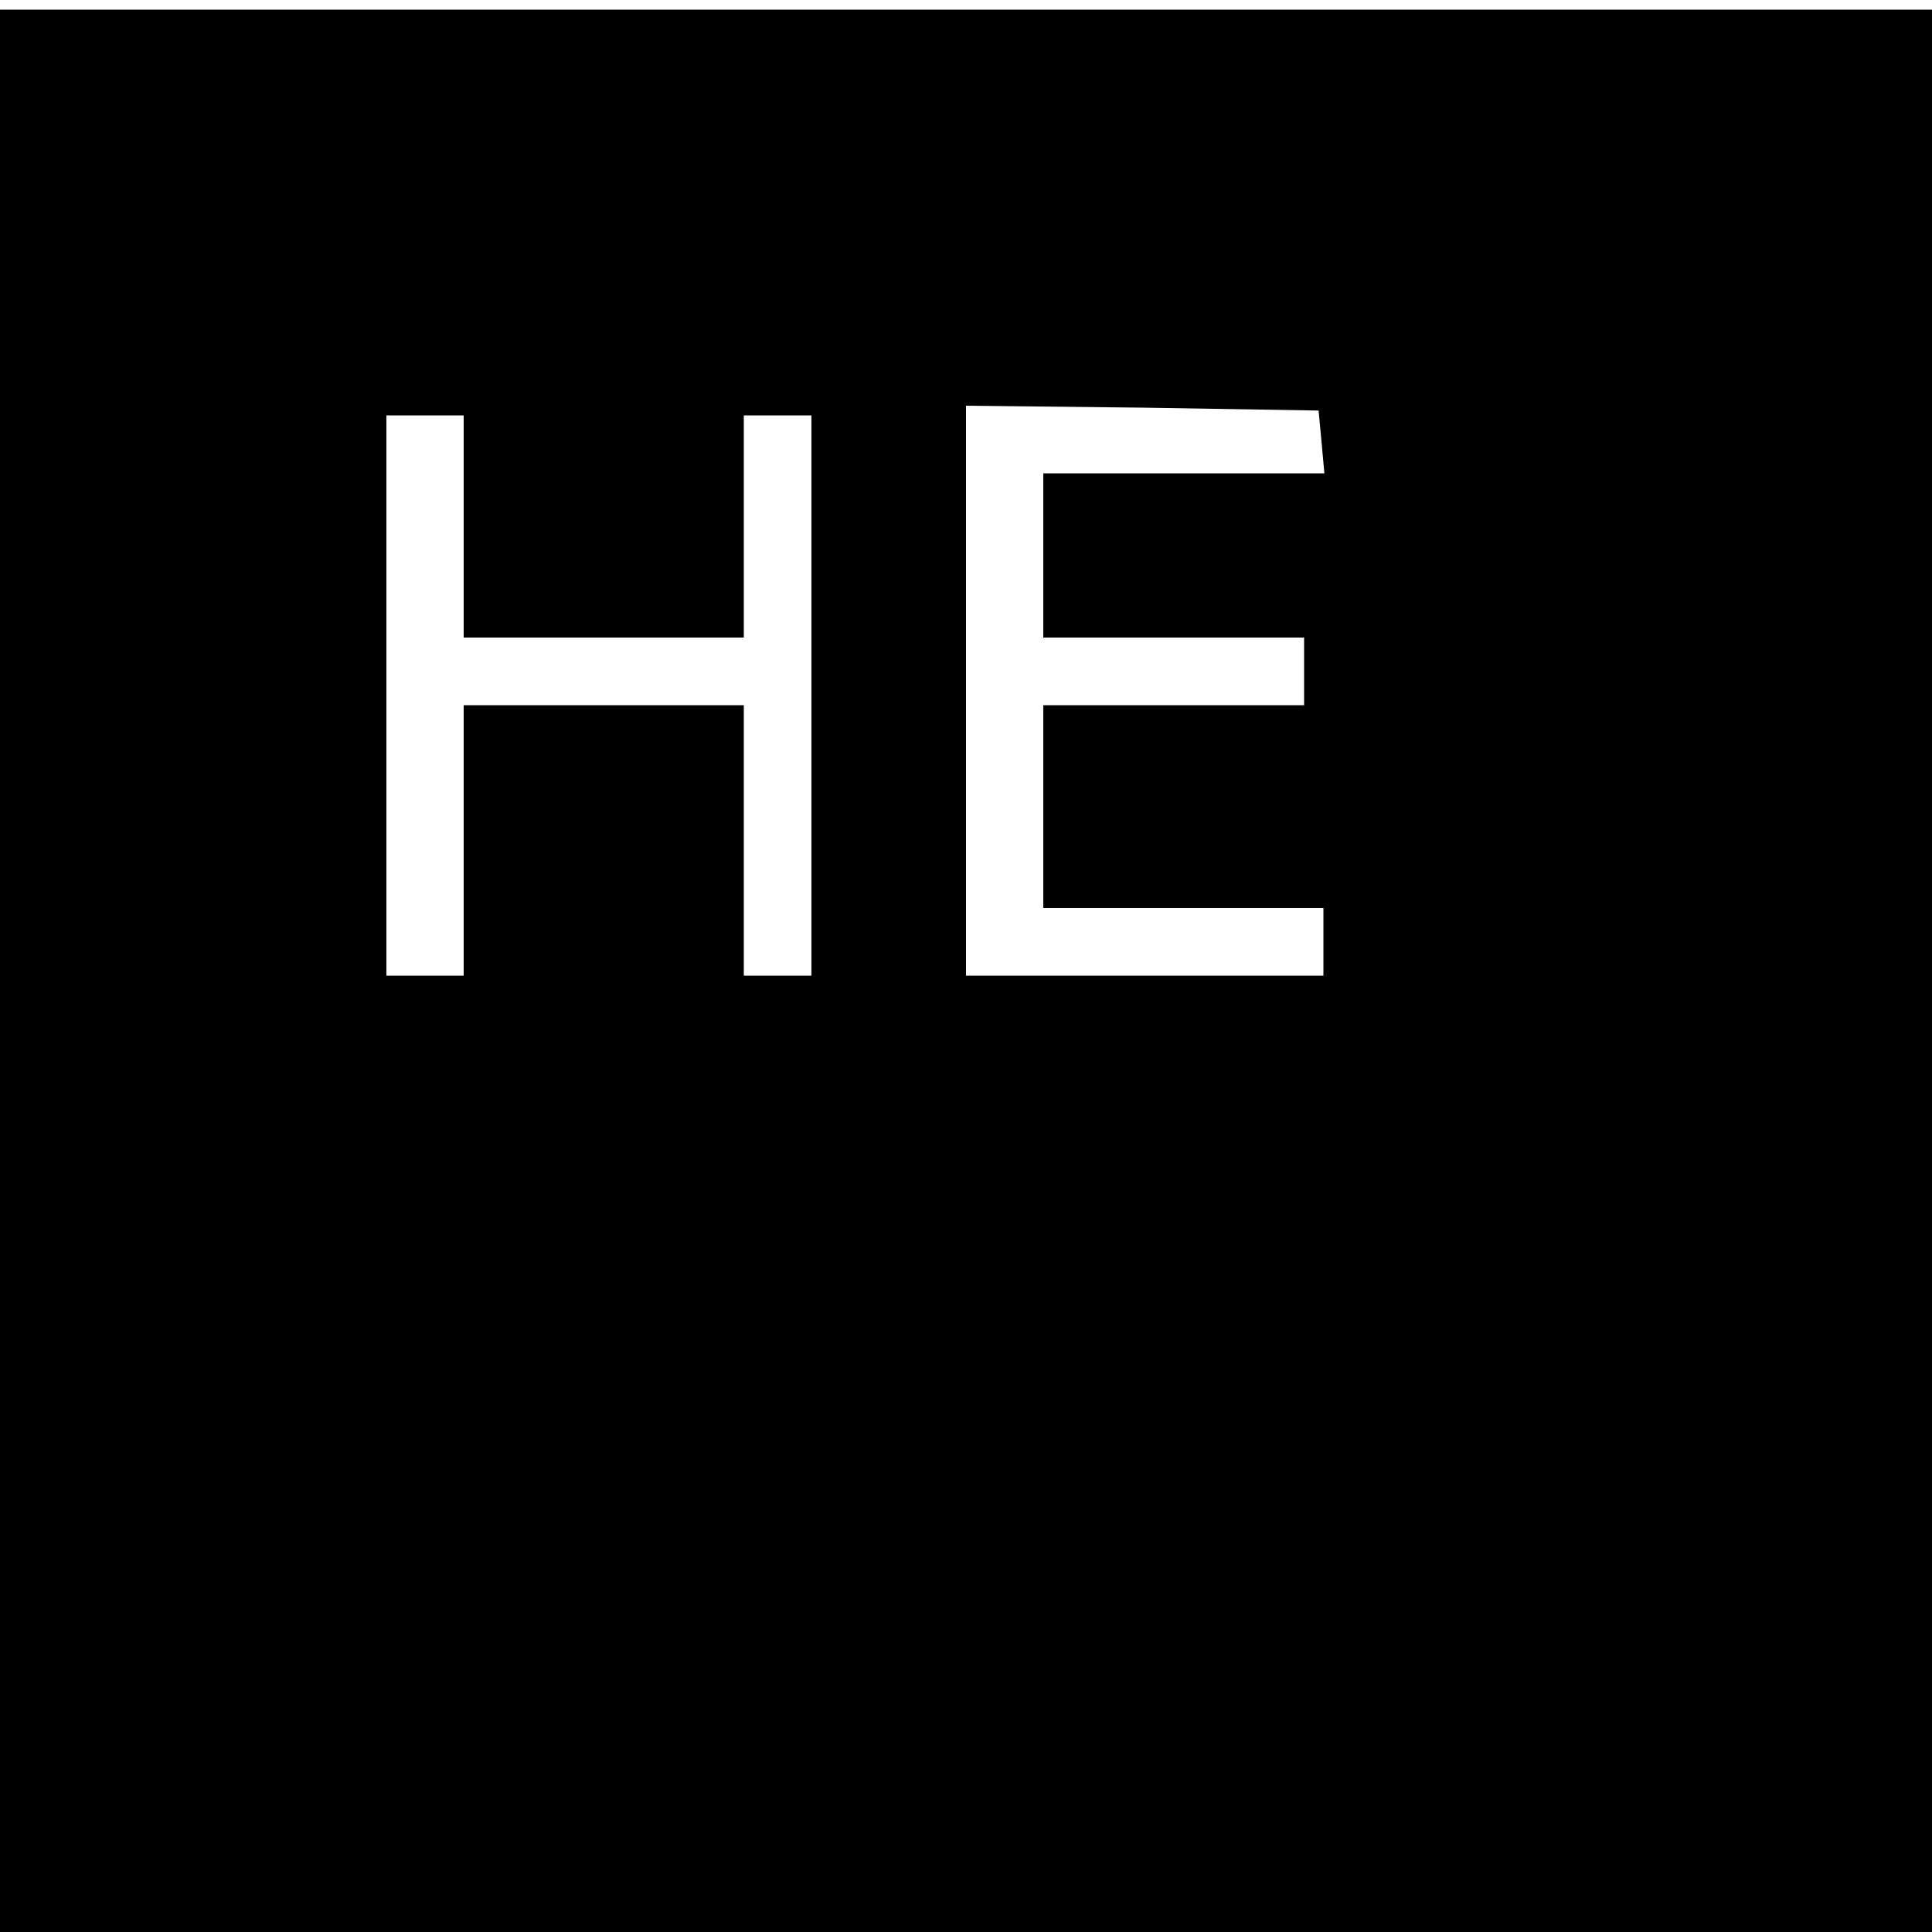
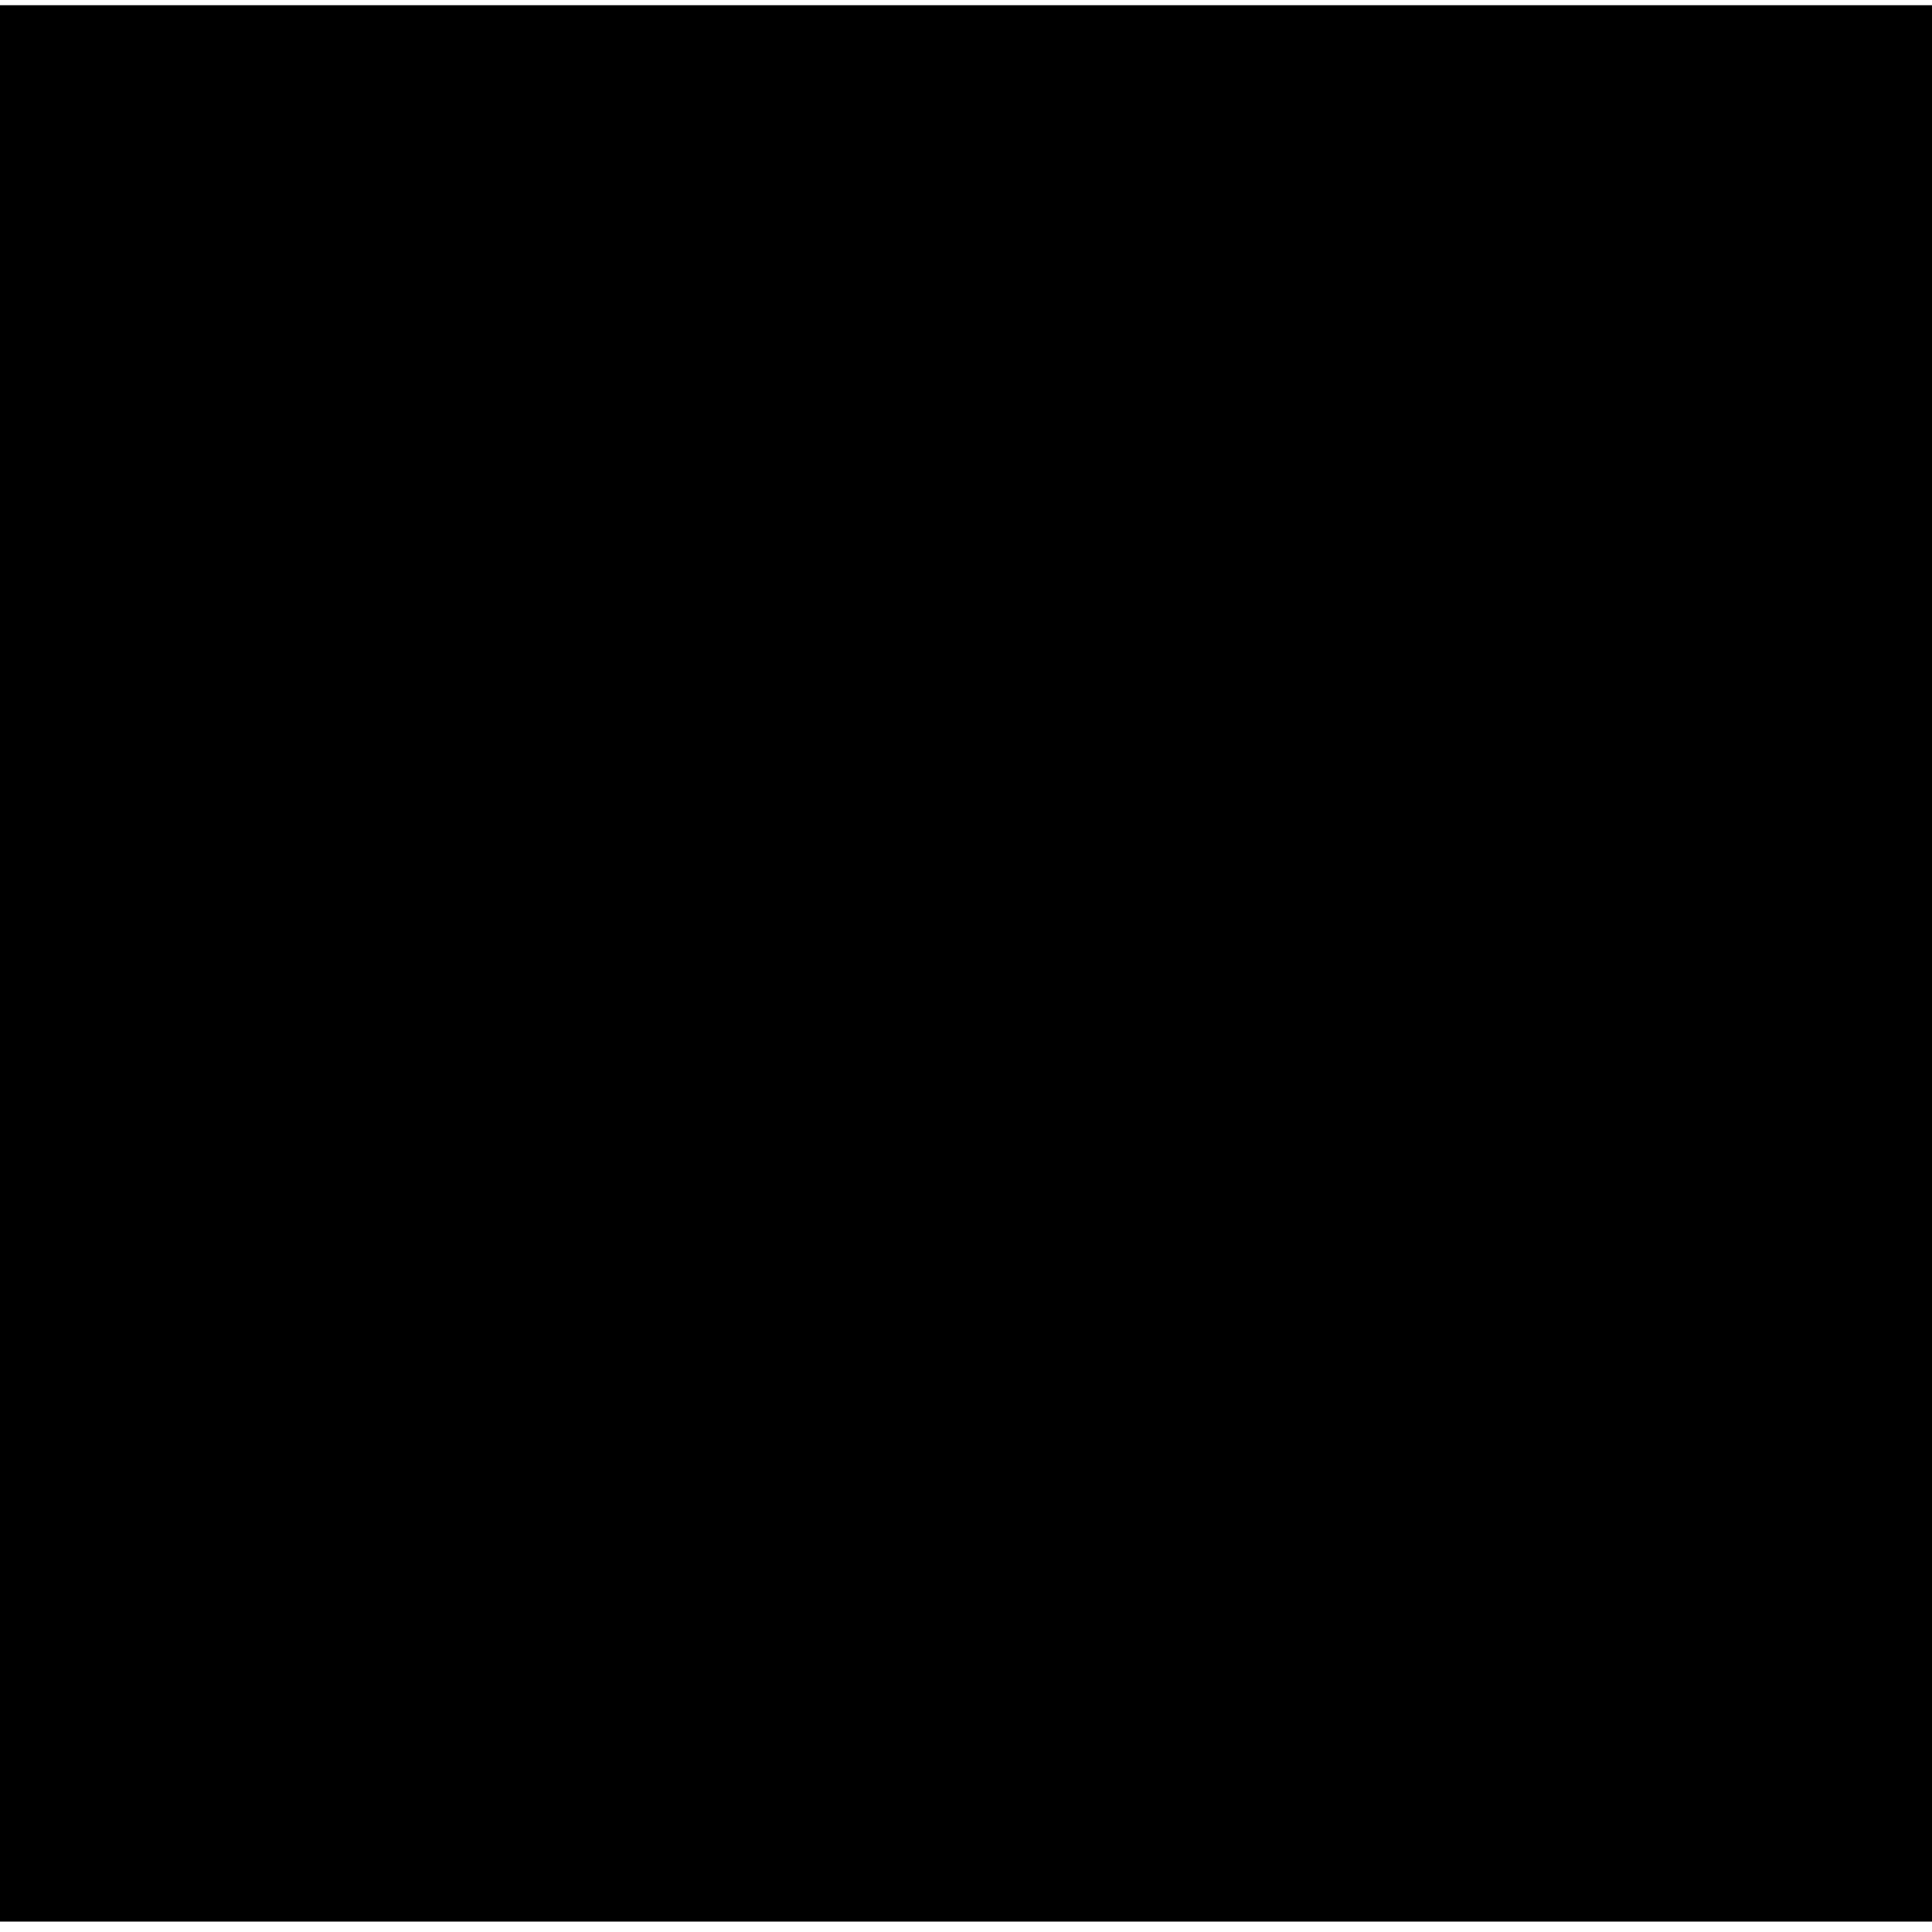
- <svg xmlns="http://www.w3.org/2000/svg" version="1.0" width="200pt" height="200pt" viewBox="0 0 200 200" preserveAspectRatio="xMidYMid meet">
-   <g transform="translate(0,200) scale(0.1,-0.1)" fill="#000000" stroke="none">
-     <path d="M0 995 l0 -995 1000 0 1000 0 0 995 0 995 -1000 0 -1000 0 0 -995z m1368 548 l3 -33 -145 0 -146 0 0 -85 0 -85 135 0 135 0 0 -35 0 -35 -135 0 -135 0 0 -105 0 -105 145 0 145 0 0 -35 0 -35 -185 0 -185 0 0 295 0 295 183 -2 182 -3 3 -32z m-888 -88 l0 -115 145 0 145 0 0 115 0 115 35 0 35 0 0 -290 0 -290 -35 0 -35 0 0 140 0 140 -145 0 -145 0 0 -140 0 -140 -40 0 -40 0 0 290 0 290 40 0 40 0 0 -115z" />
+ <svg xmlns="http://www.w3.org/2000/svg" version="1.0" width="371pt" height="371pt" viewBox="0 0 371 371" preserveAspectRatio="xMidYMid meet">
+   <g transform="translate(0,371) scale(0.1,-0.1)" fill="#000000" stroke="none">
+     <path d="M0 1860 l0 -1840 1855 0 1855 0 0 1840 0 1840 -1855 0 -1855 0 0 -1840z" />
  </g>
</svg>
